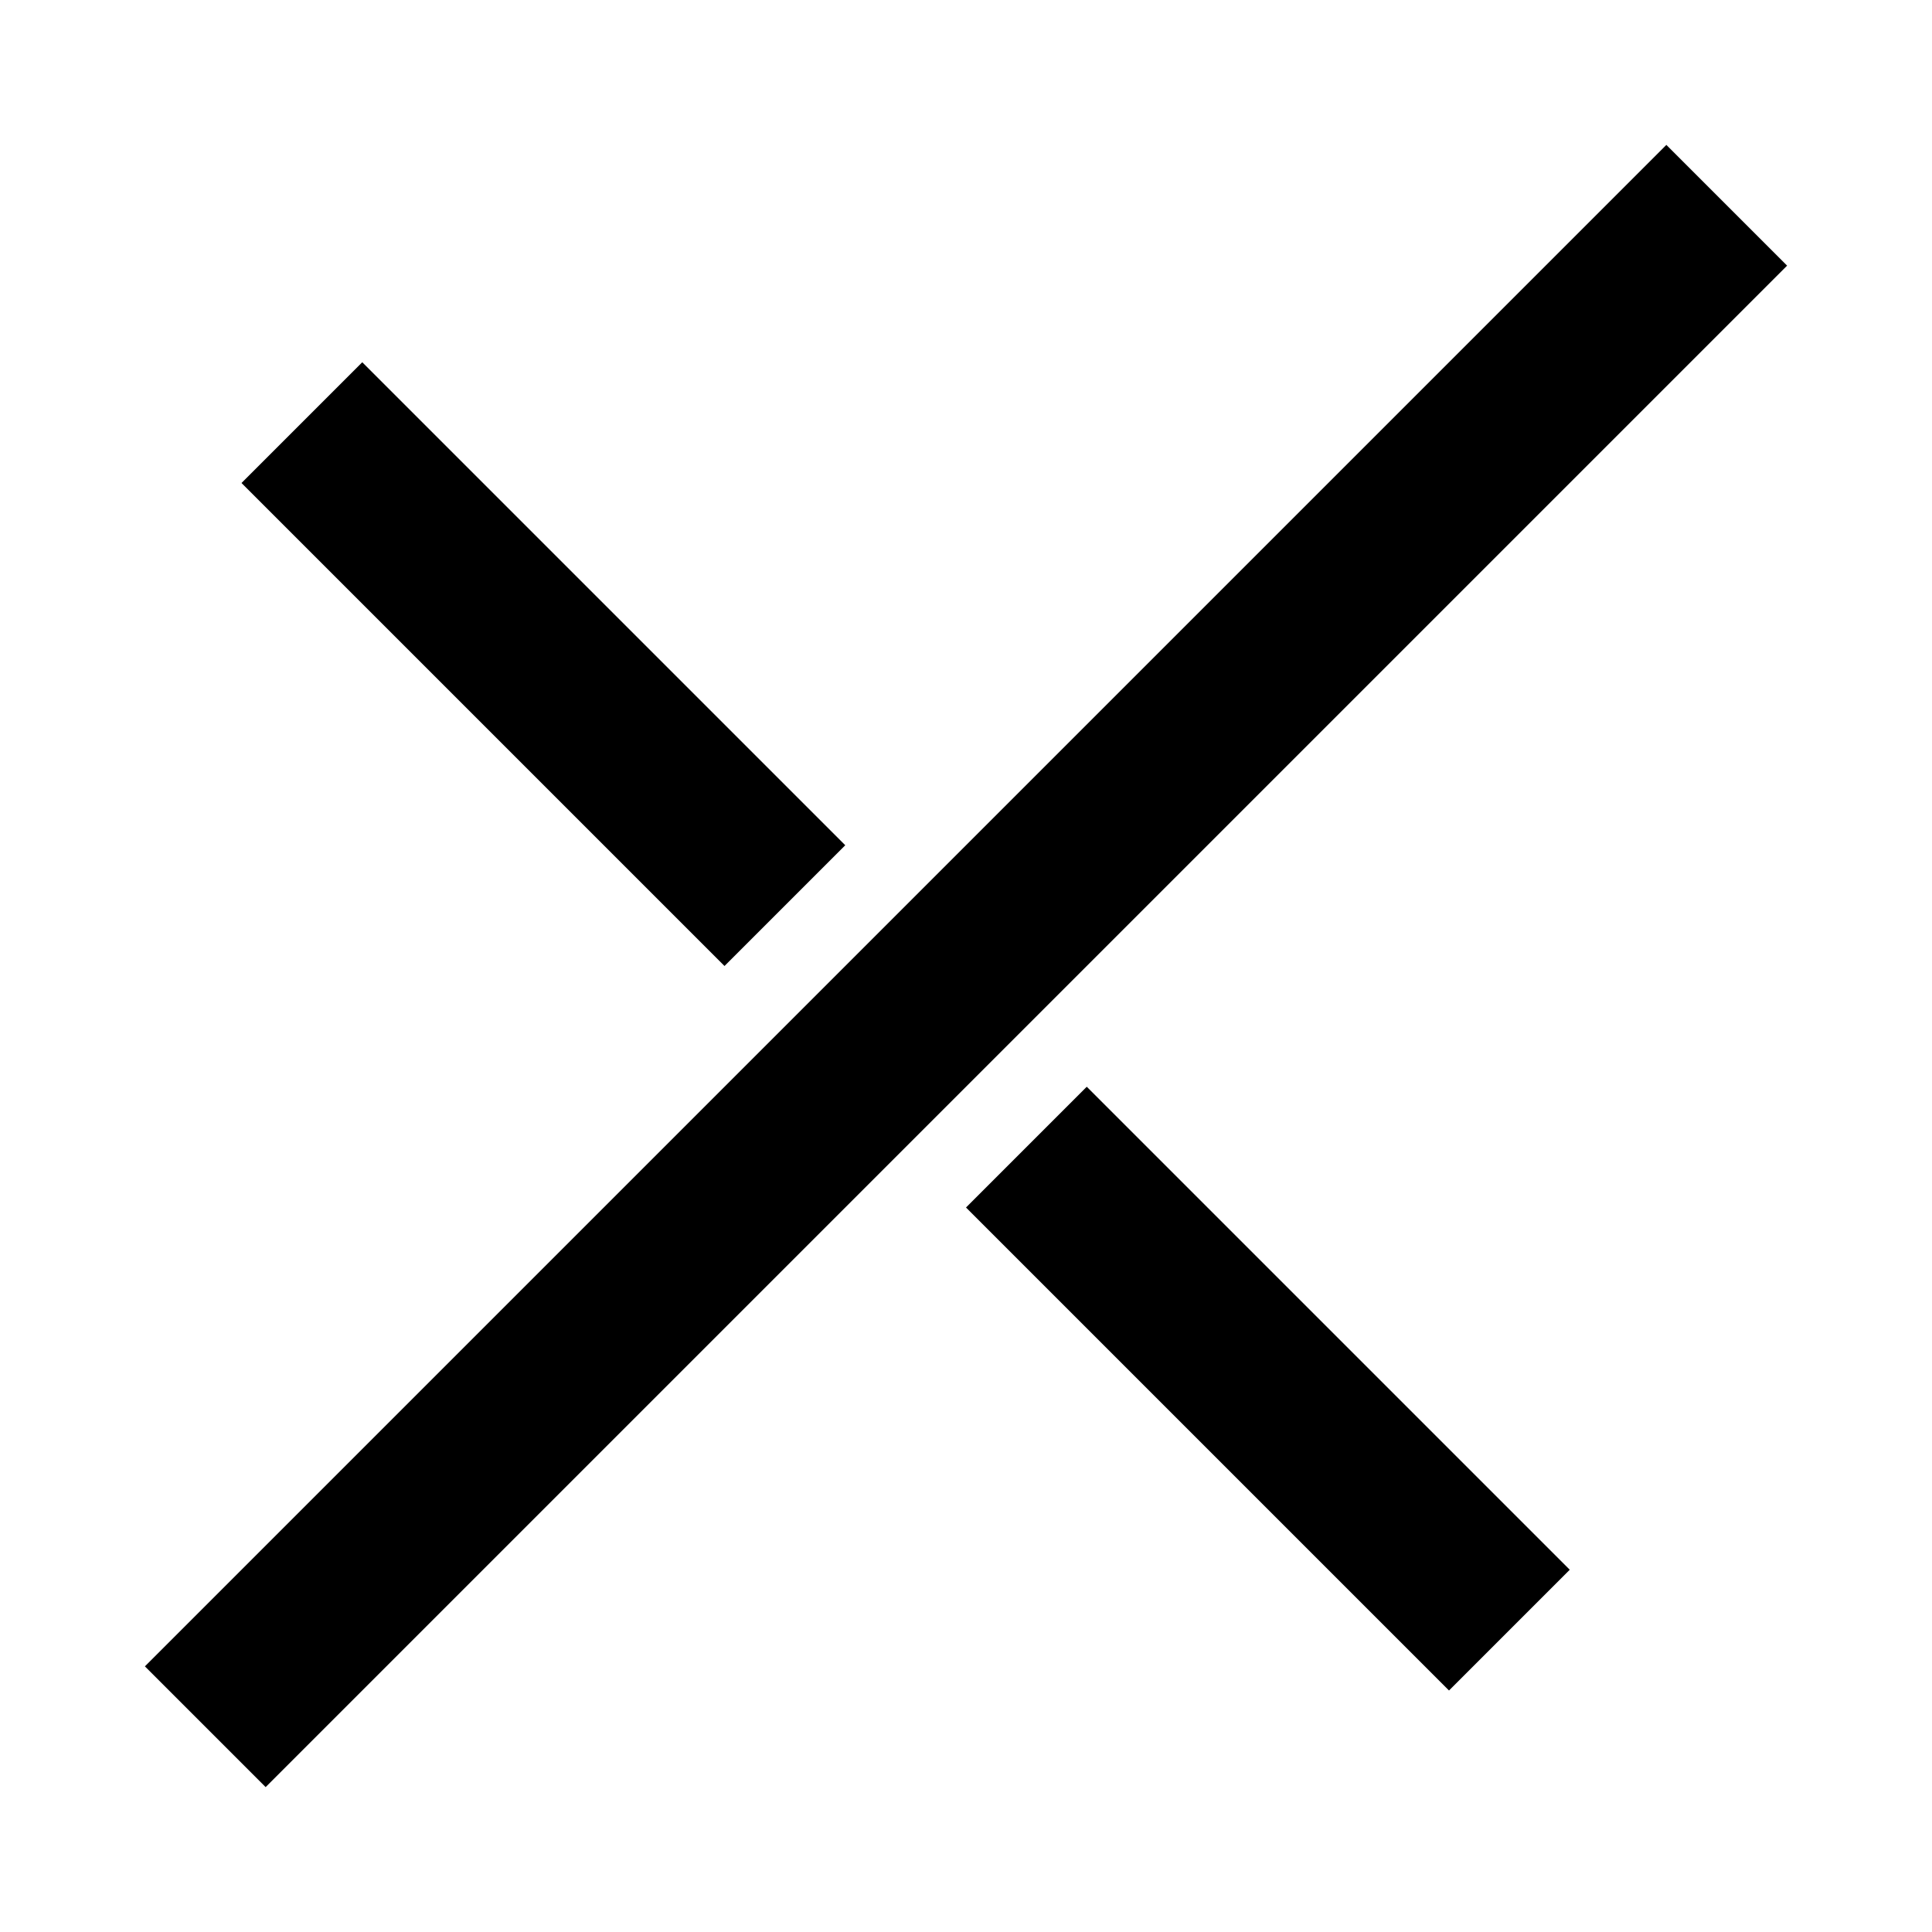
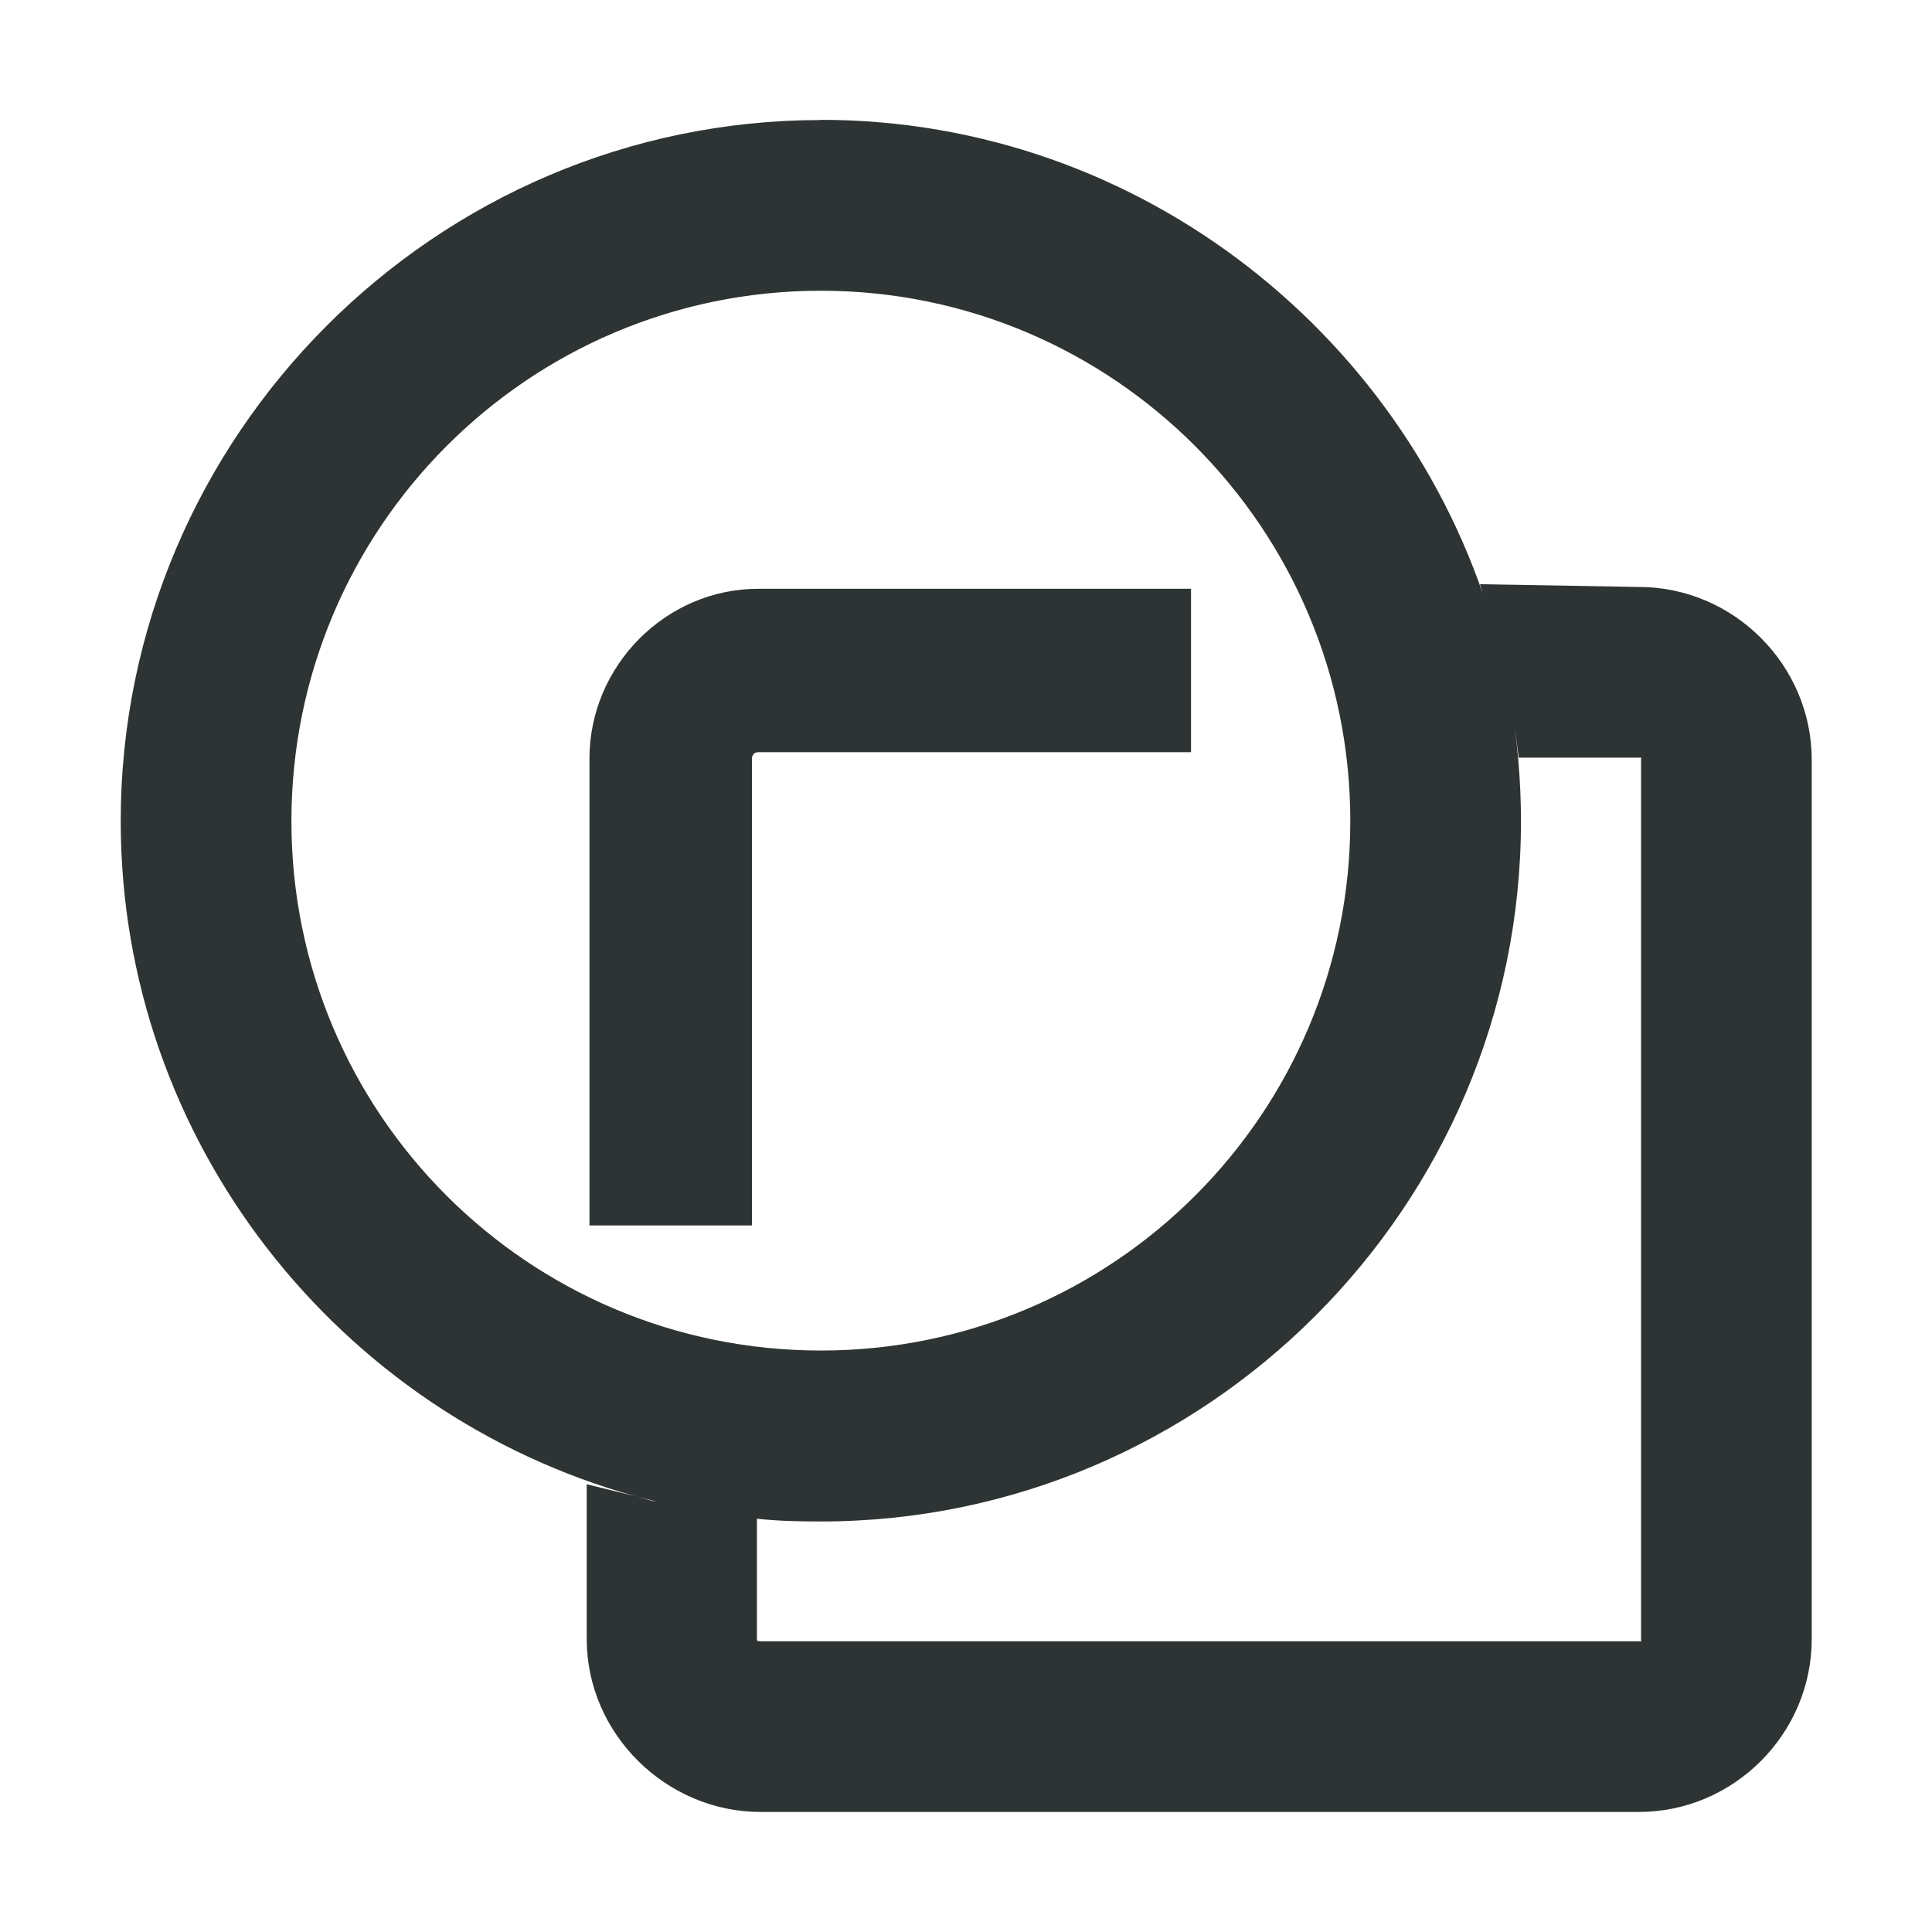
- <svg xmlns="http://www.w3.org/2000/svg" width="16" height="16" viewBox="0 0 16 16">
-   <path fill="currentColor" d="M 2.2 14.8 L 1.2 13.8 L 13.8 1.2 L 14.8 2.2 Z" />
-   <path fill="currentColor" d="M 3 3 L 7 7 L 6 8 L 2 4 Z" />
-   <path fill="currentColor" d="M 9 9 L 13 13 L 12 14 L 8 10 Z" />
+ <svg xmlns="http://www.w3.org/2000/svg" width="4.233mm" height="4.233mm" viewBox="0 0 4.233 4.233" version="1.1" id="svg1" xml:space="preserve">
+   <defs id="defs1">
+     <linearGradient id="swatch21">
+       <stop style="stop-color:#434347;stop-opacity:1;" offset="0" id="stop21" />
+     </linearGradient>
+     <linearGradient id="swatch1">
+       <stop style="stop-color:#434347;stop-opacity:1;" offset="0" id="stop1" />
+     </linearGradient>
+     <linearGradient id="swatch237" gradientTransform="matrix(0.5503581,0,0,0.5503581,-605.7086,929.5549)">
+       <stop style="stop-color:#fdfdfd;stop-opacity:1;" offset="0" id="stop238" />
+     </linearGradient>
+     <linearGradient id="swatch191" gradientTransform="matrix(0.06106513,0,0,0.06106513,-807.9073,-62.82926)">
+       <stop style="stop-color:#c8c8c8;stop-opacity:0.565;" offset="0" id="stop191" />
+     </linearGradient>
+     <linearGradient id="swatch189" gradientTransform="matrix(0,0.02563443,-0.02563443,0,-1253.964,560.58)">
+       <stop style="stop-color:#7f7f7f;stop-opacity:1;" offset="0" id="stop189" />
+     </linearGradient>
+     <linearGradient id="swatch188" gradientTransform="matrix(0,0,0,0,-678.8793,2311.281)">
+       <stop style="stop-color:#d1d1d1;stop-opacity:1;" offset="0" id="stop188" />
+     </linearGradient>
+     <linearGradient id="linearGradient7212">
+       <stop id="stop7214" offset="0" style="stop-color:#000000;stop-opacity:1;" />
+     </linearGradient>
+   </defs>
+   <g id="layer1" transform="translate(237.9315,-188.465)">
+     <path id="path292-0" style="baseline-shift:baseline;display:inline;overflow:visible;opacity:1;vector-effect:none;fill:#2e3434;fill-opacity:1;stroke-width:1.19;enable-background:accumulate;stop-color:#000000;stop-opacity:1" d="m -236.133,188.728 c -0.844,0 -1.534,0.692 -1.534,1.536 0,0.703 0.479,1.299 1.127,1.479 l -0.106,-0.026 v 0.339 c 0,0.208 0.174,0.379 0.381,0.379 h 1.924 c 0.208,0 0.379,-0.171 0.379,-0.379 v -1.926 c 0,-0.208 -0.171,-0.379 -0.379,-0.379 l -0.348,-0.006 0.035,0.113 0.008,0.034 c 0.008,0.035 0.017,0.07 0.023,0.105 0.005,0.024 0.008,0.049 0.012,0.074 l 0.007,0.054 h 0.263 c 0.002,0 0.004,1.1e-4 0.005,0 h 6.2e-4 c -5e-5,6.3e-4 -6.2e-4,0.002 -6.2e-4,0.005 v 1.926 c 0,0.002 5.7e-4,0.005 6.2e-4,0.005 h -6.2e-4 -6.2e-4 c -7.7e-4,-1e-4 -0.002,0 -0.004,0 h -1.925 c -0.001,0 -0.004,-5e-4 -0.005,-6.2e-4 h -6.2e-4 -6.2e-4 v -6e-4 h -6e-4 v -6.2e-4 -6.2e-4 c -1.2e-4,-6.4e-4 -6.2e-4,-0.001 -6.2e-4,-0.002 v -0.264 c 0.046,0.005 0.093,0.006 0.14,0.006 0.844,0 1.534,-0.69 1.534,-1.534 0,-0.091 -0.008,-0.18 -0.023,-0.267 -0.008,-0.047 -0.019,-0.094 -0.032,-0.14 -0.179,-0.648 -0.776,-1.13 -1.479,-1.13 z m 0,0.374 c 0.641,0 1.16,0.521 1.16,1.162 0,0.641 -0.519,1.16 -1.16,1.16 -0.641,0 -1.16,-0.519 -1.16,-1.16 0,-0.641 0.519,-1.162 1.16,-1.162 z m -0.137,0.653 c -0.203,0 -0.37,0.169 -0.37,0.372 v 1.023 h 0.356 v -1.023 c 0,-0.004 10e-4,-0.007 0.004,-0.01 3e-4,-3.1e-4 0.001,-0.001 0.002,-0.002 0.002,-0.001 0.005,-0.002 0.008,-0.002 h 0.948 v -0.358 z m -0.267,1.989 c 0.015,0.004 0.03,0.007 0.045,0.011 -0.004,-9.6e-4 -0.008,-0.001 -0.012,-0.002 z" />
+   </g>
</svg>
